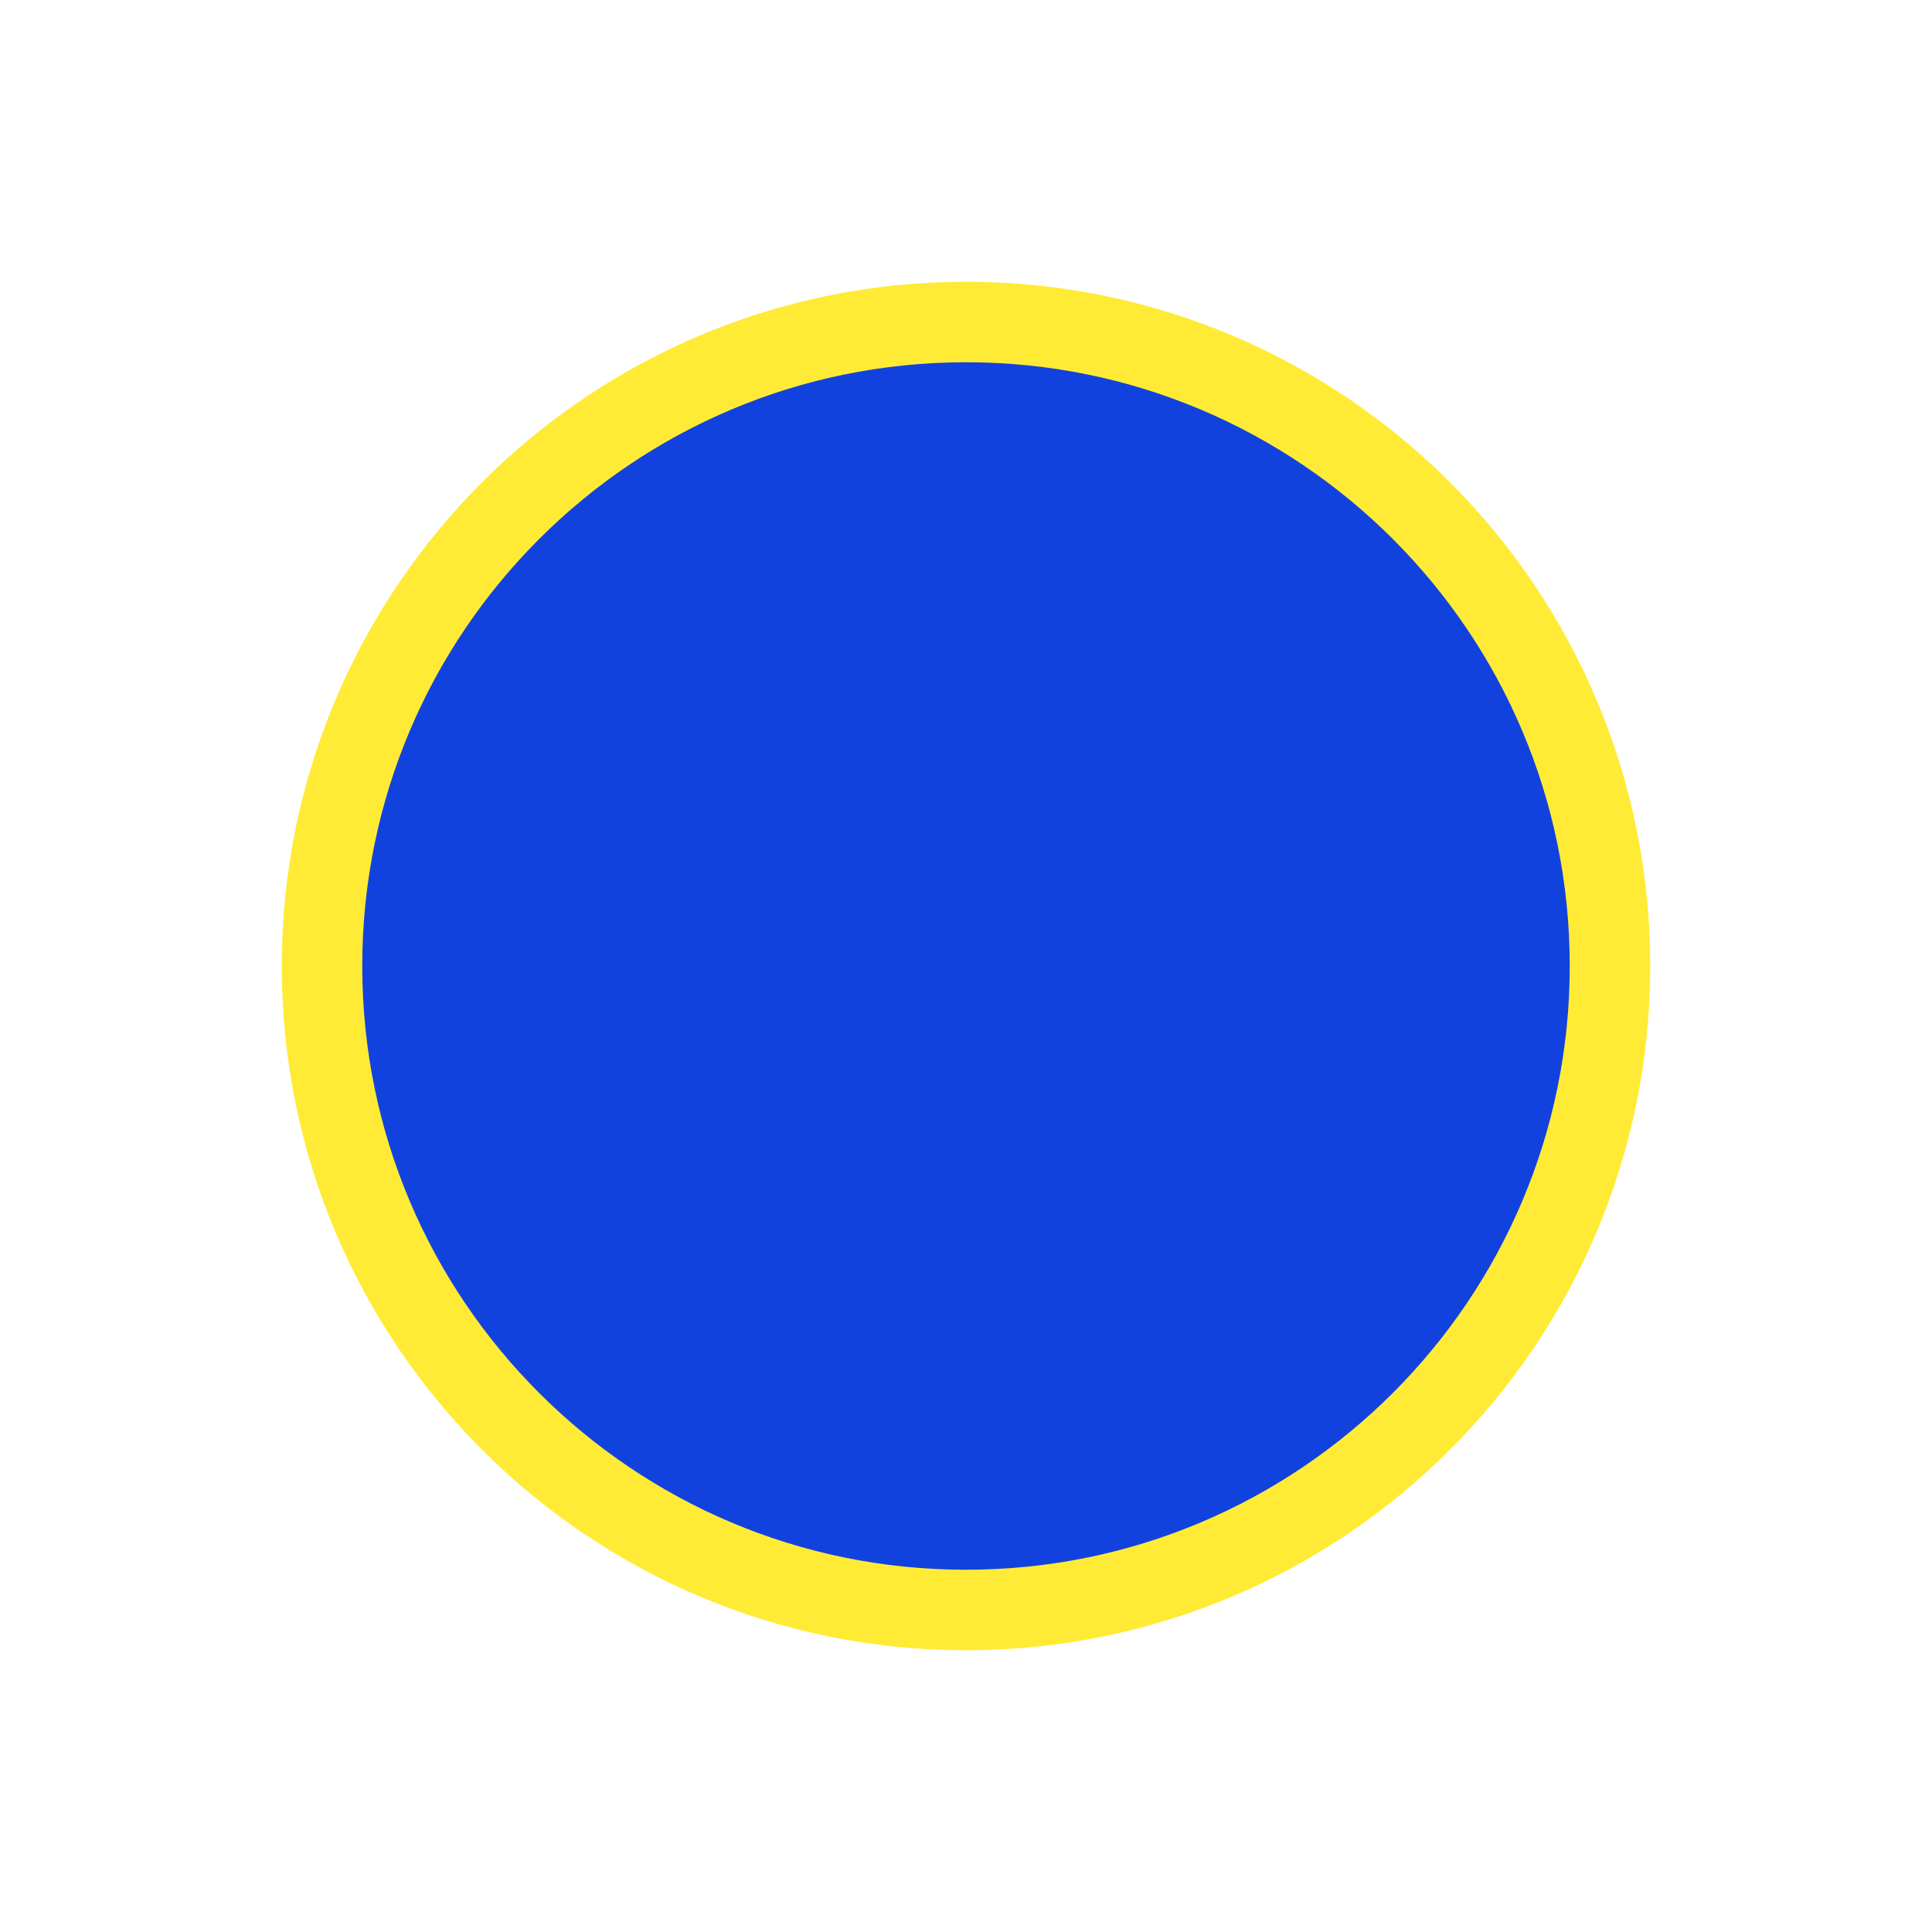
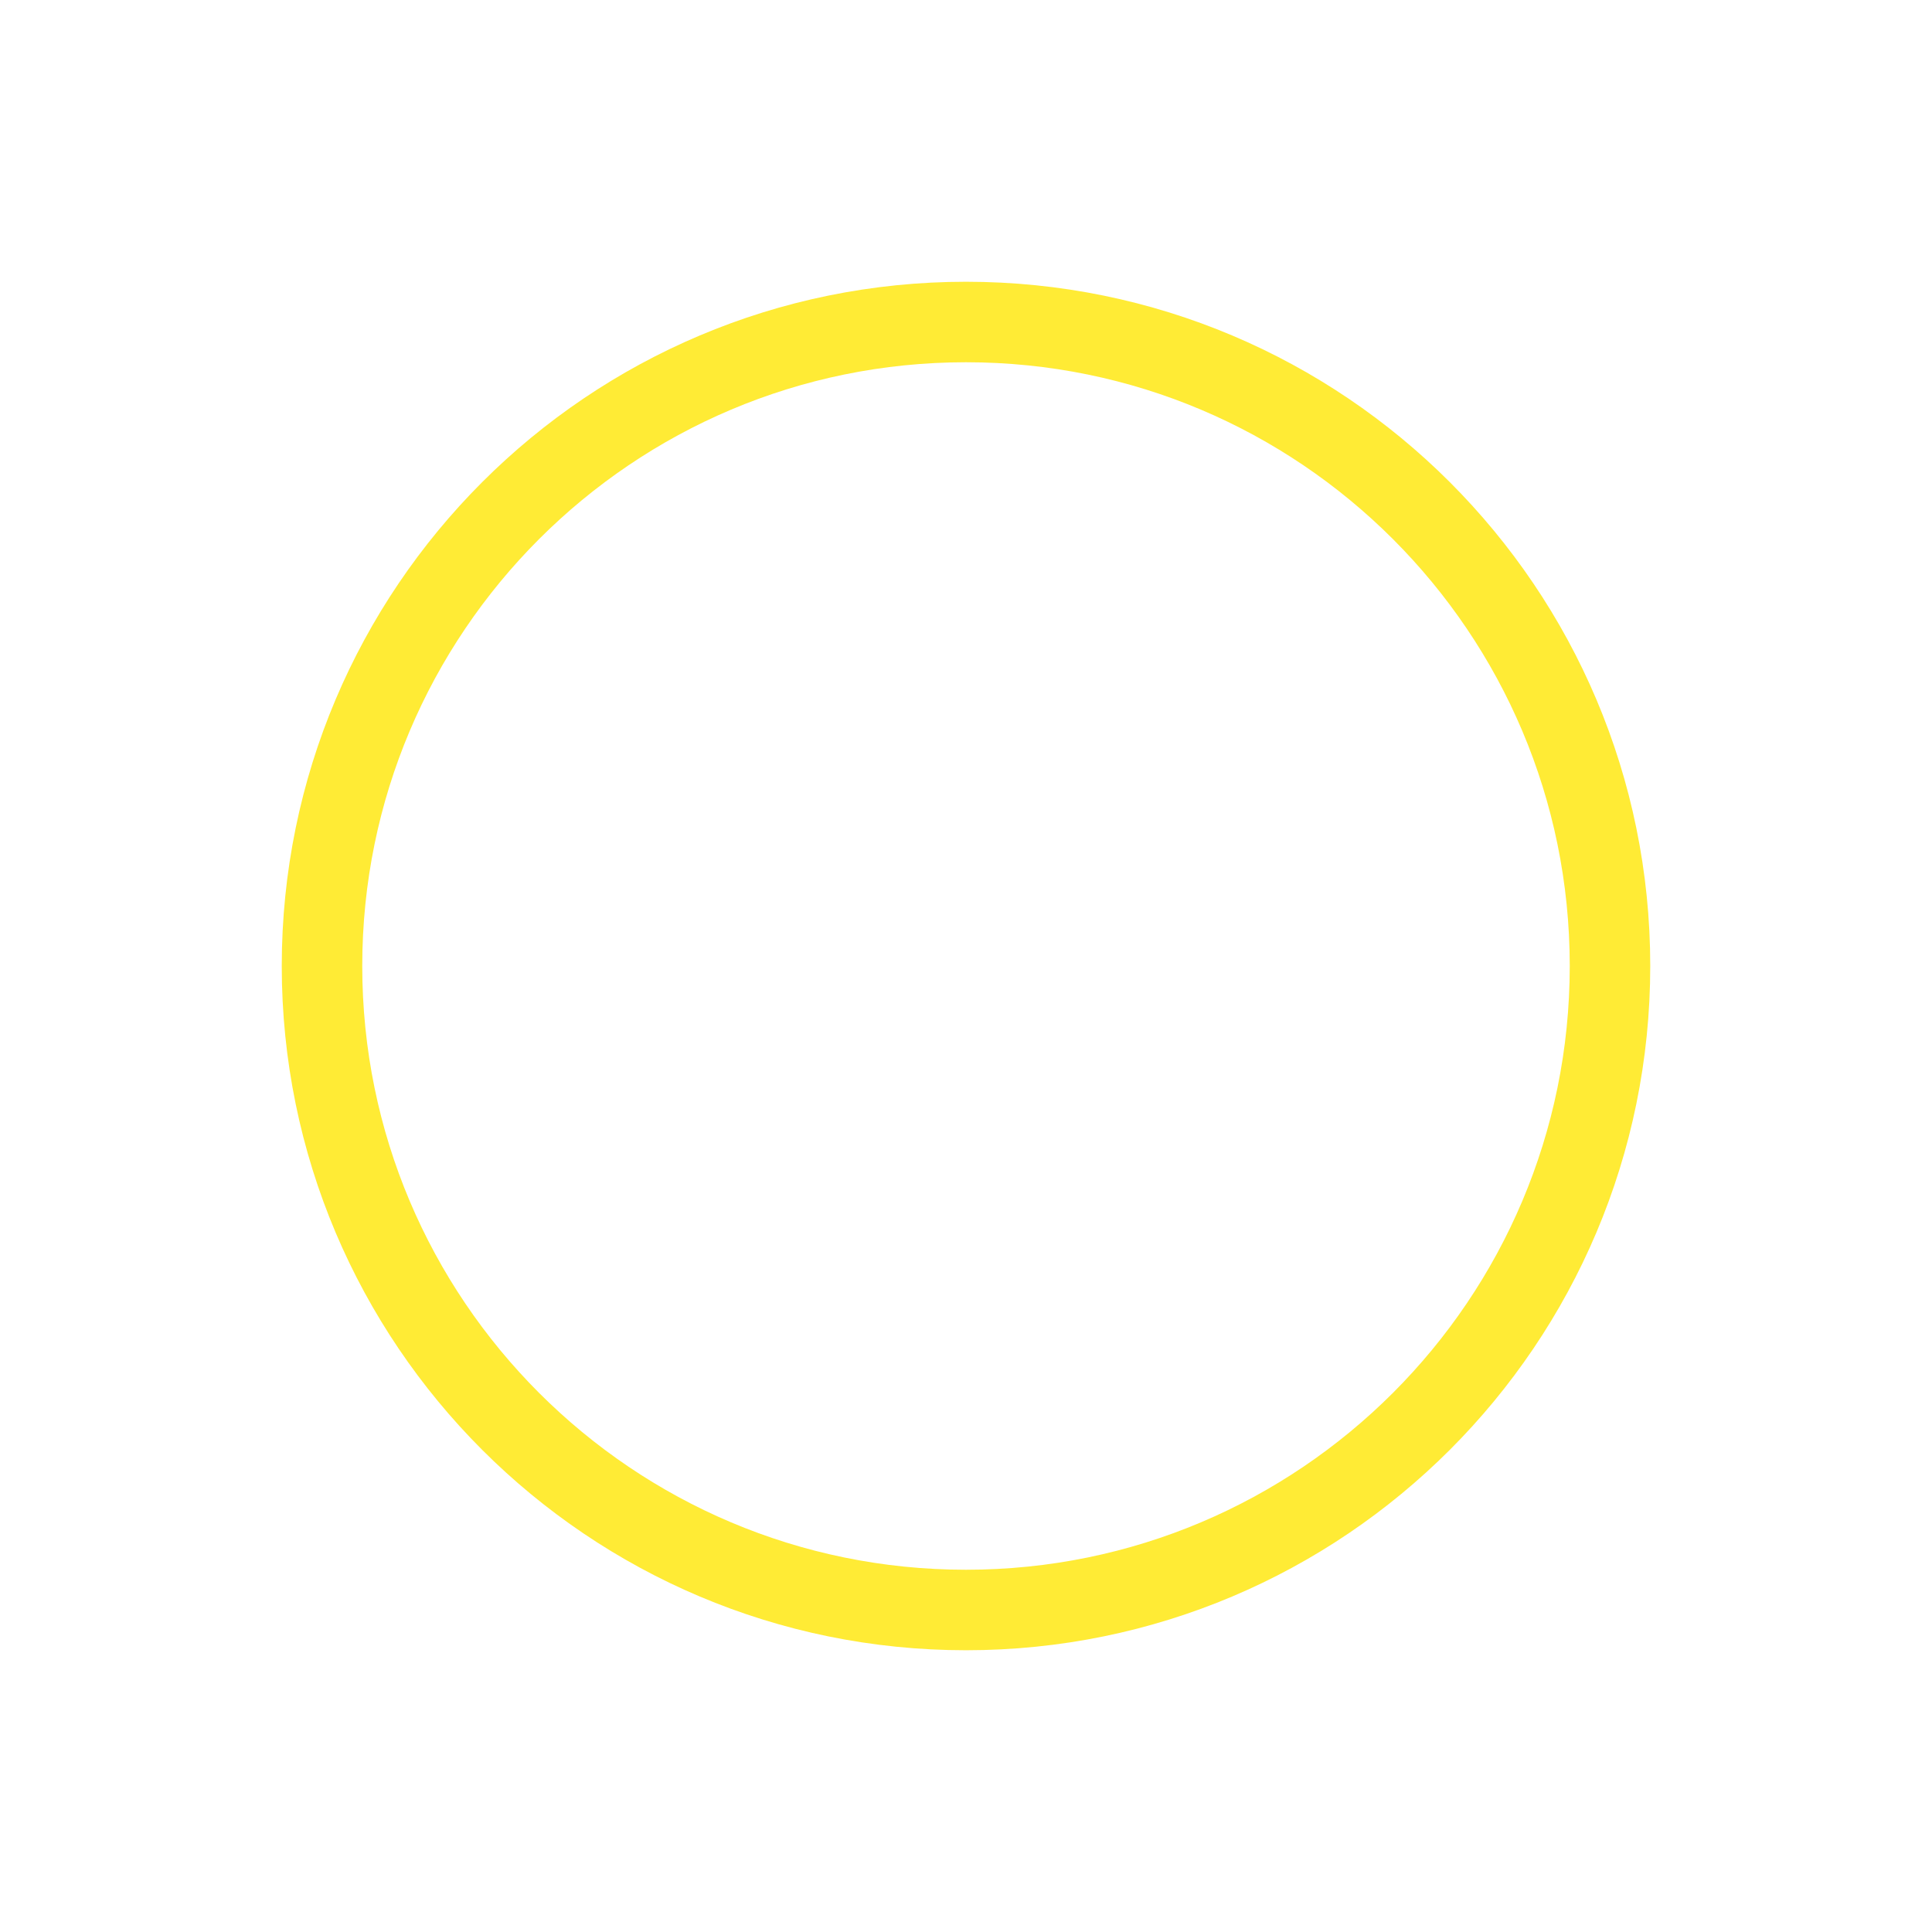
- <svg xmlns="http://www.w3.org/2000/svg" width="16" height="16" viewBox="0 0 24 24" fill="#1242DE" stroke="#FFEB35" stroke-width=".125rem" stroke-linecap="round" stroke-linejoin="round" class="feather feather-circle">
+ <svg xmlns="http://www.w3.org/2000/svg" width="16" height="16" viewBox="0 0 24 24" fill="transparent" stroke="#FFEB35" stroke-width=".125rem" stroke-linecap="round" stroke-linejoin="round" class="feather feather-circle">
  <circle cx="12" cy="12" r="8" />
</svg>
